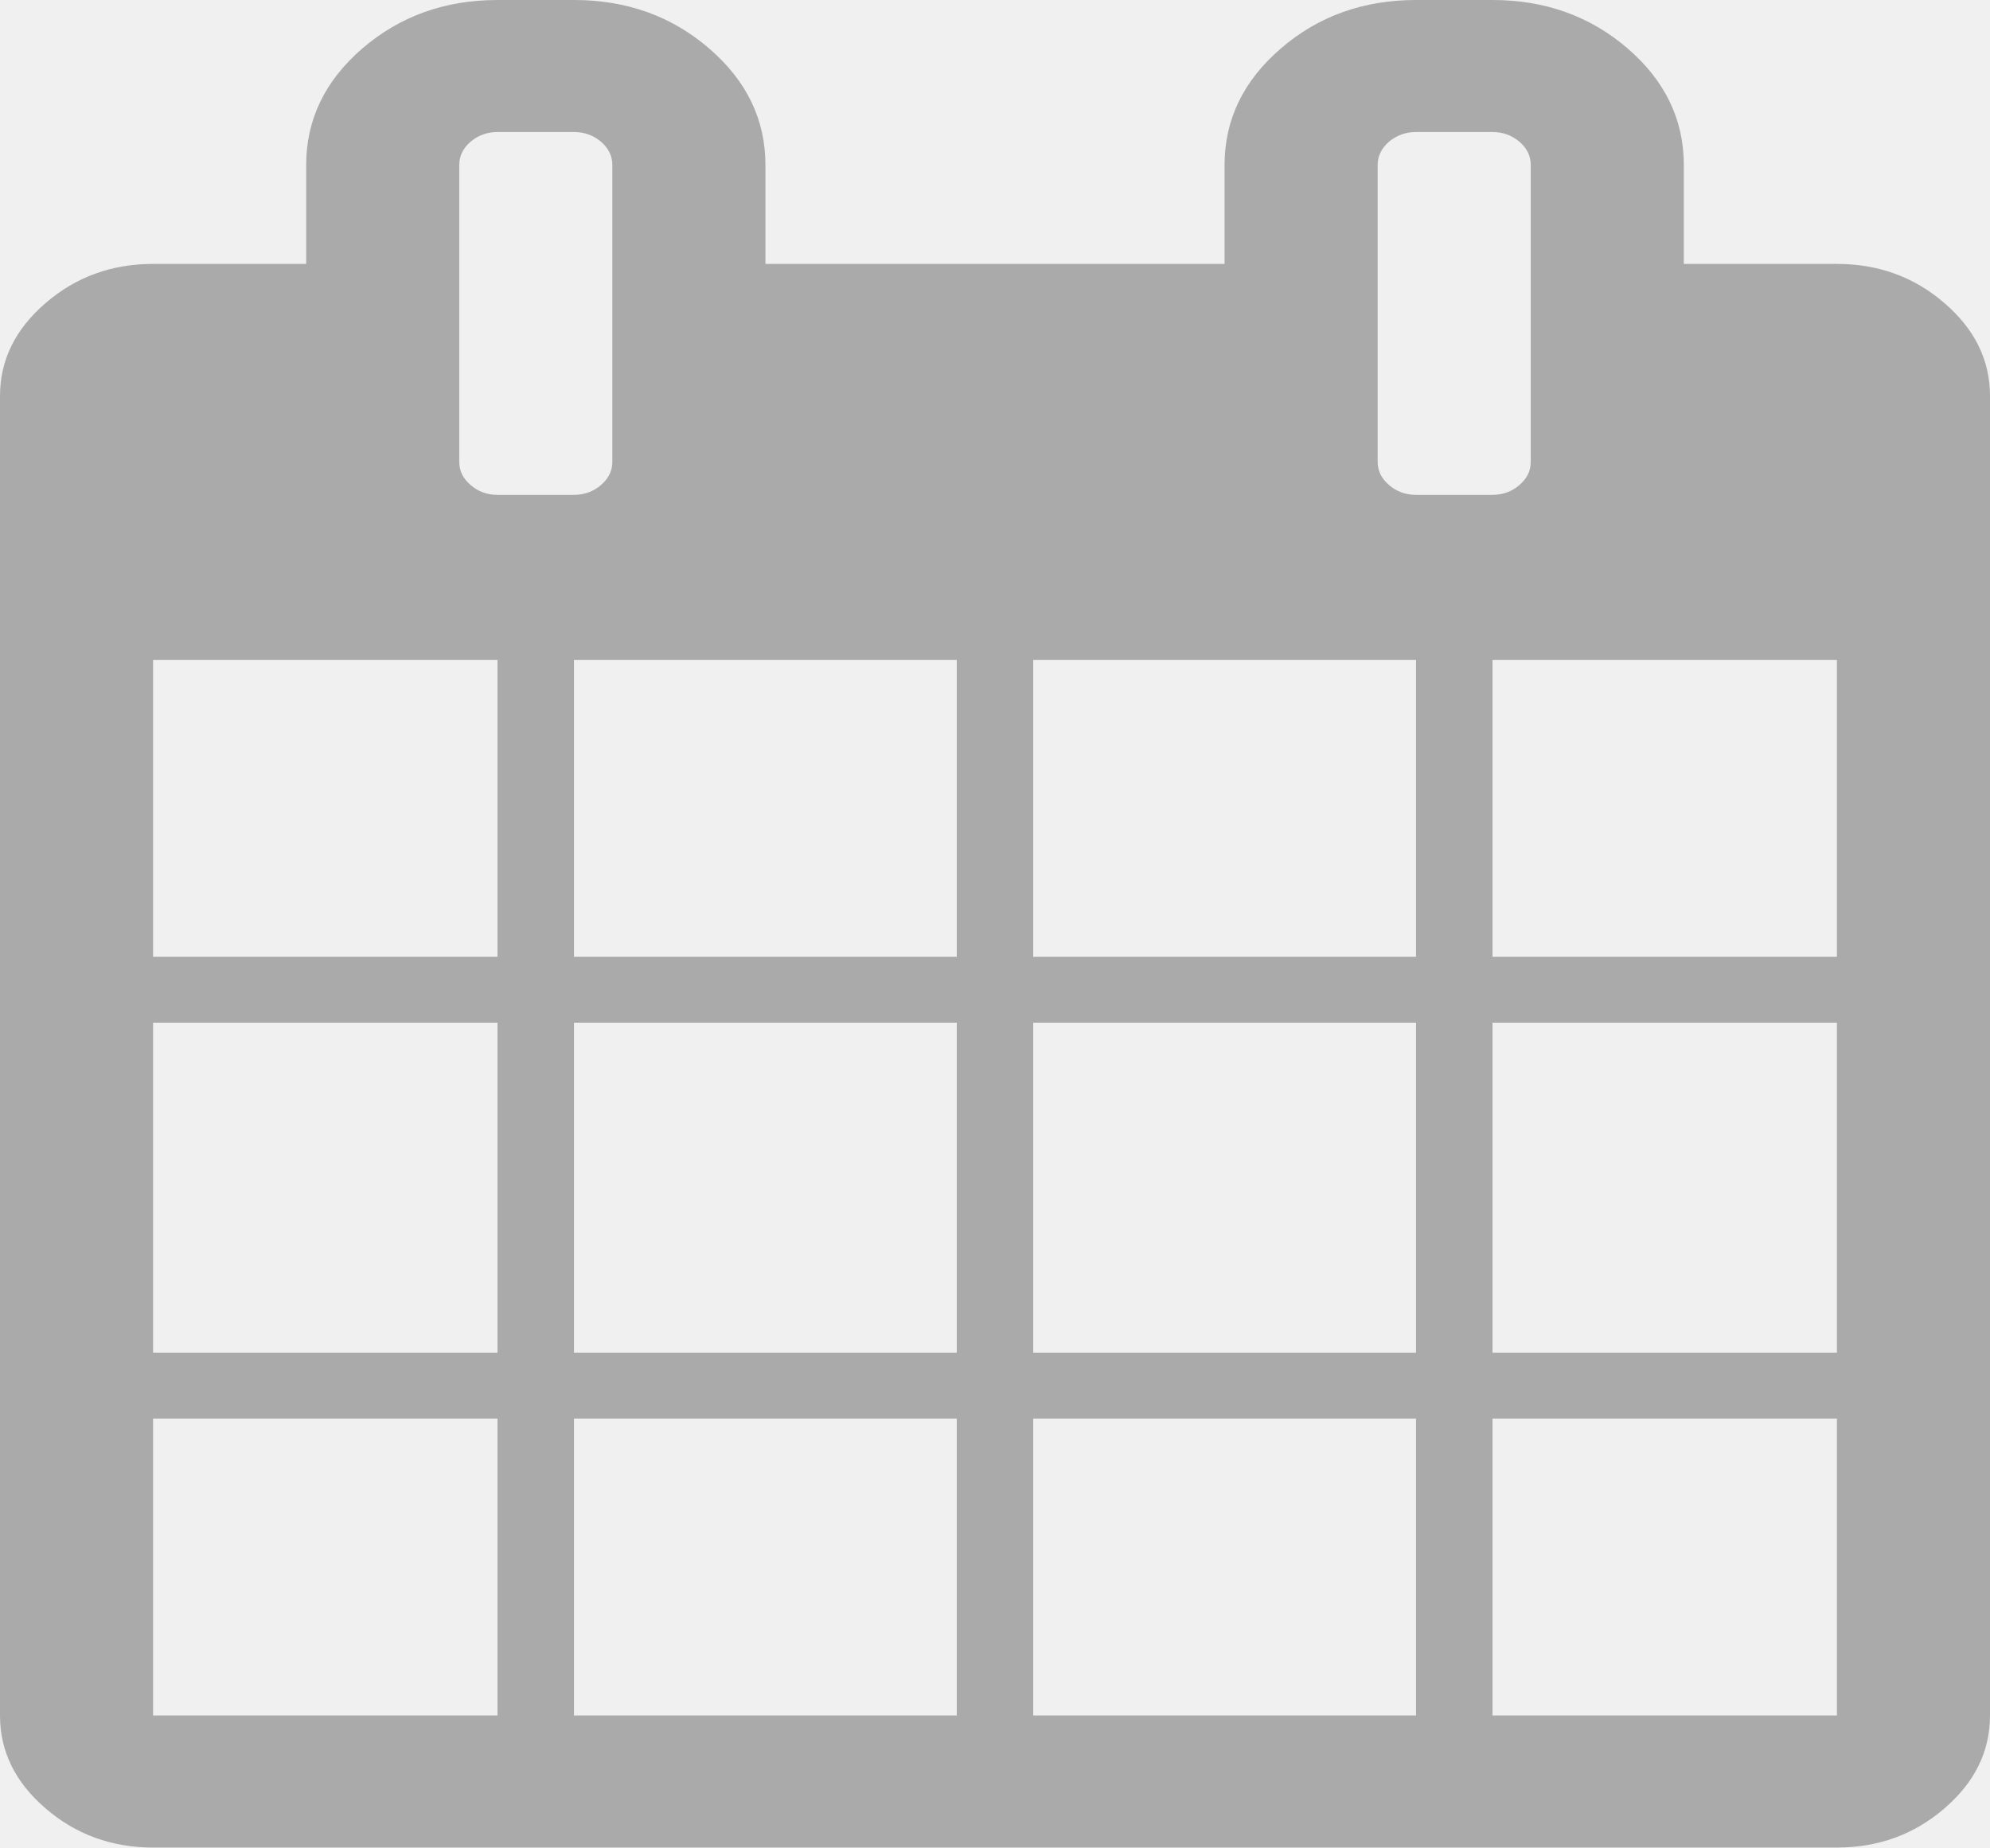
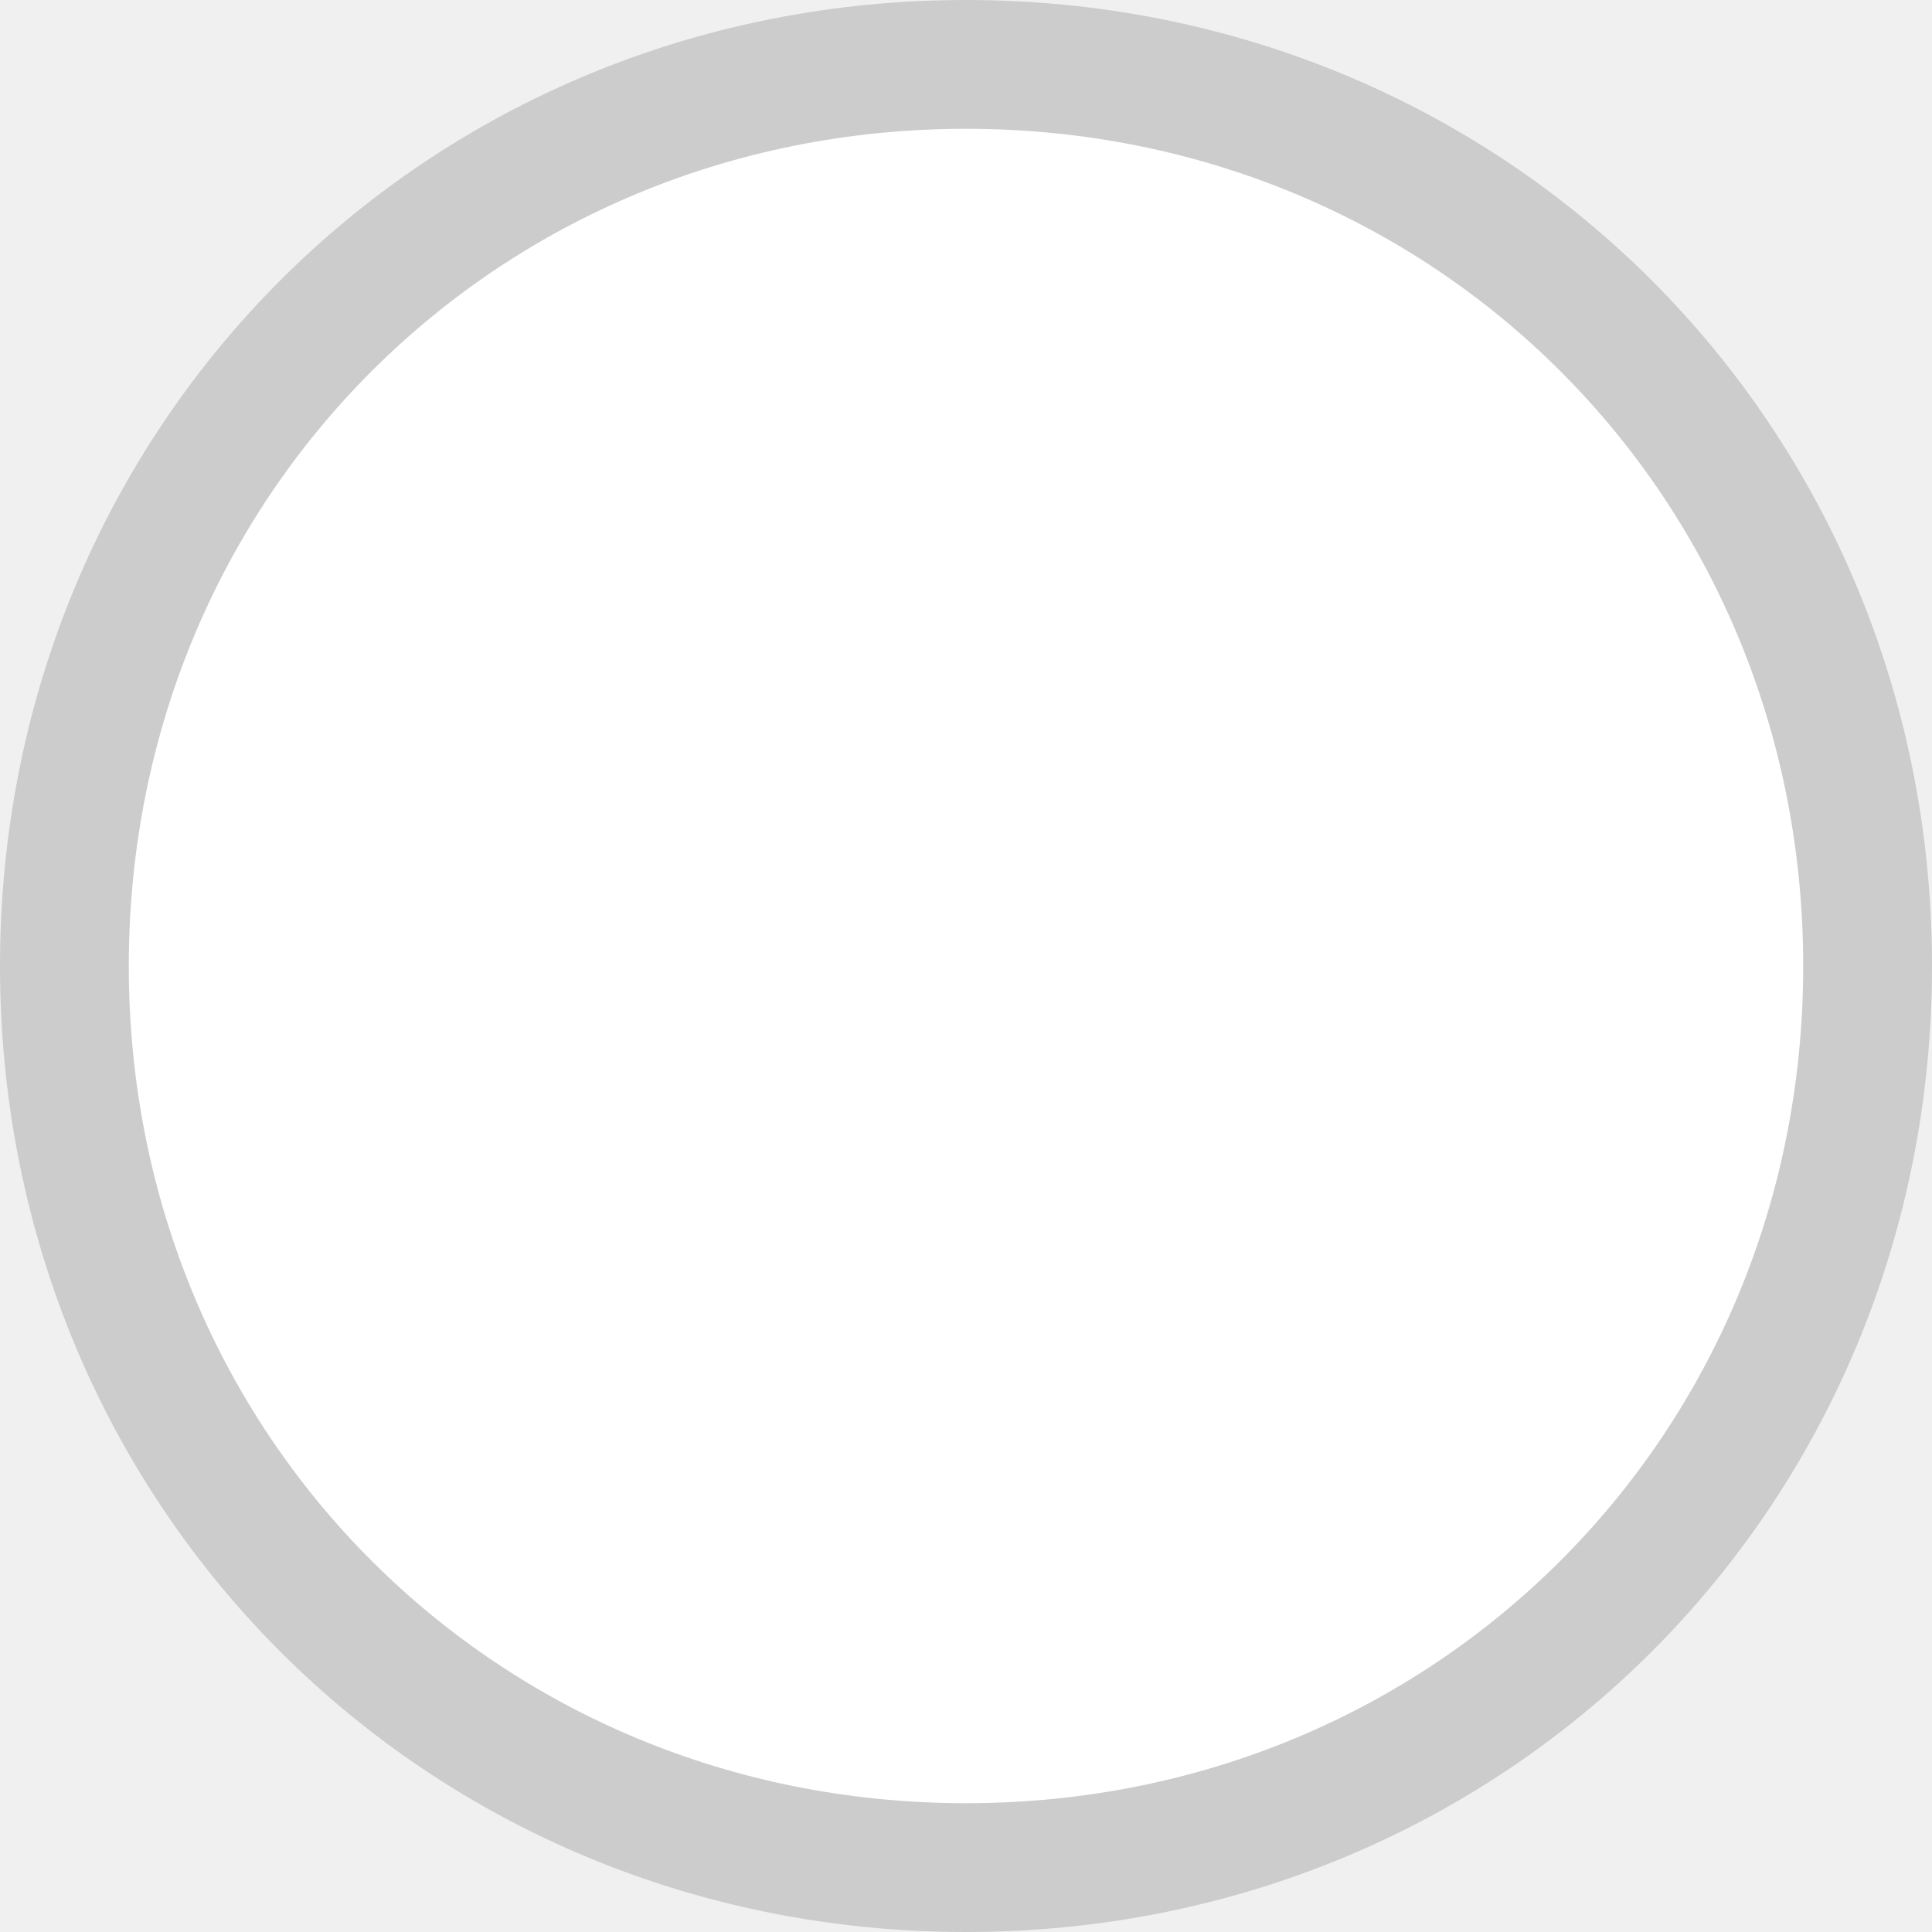
- <svg xmlns="http://www.w3.org/2000/svg" version="1.1" width="14px" height="13px">
-   <g transform="matrix(1 0 0 1 -31 -207 )">
-     <path d="M 1.077 9.982  L 1.077 12.071  L 3.5 12.071  L 3.5 9.982  L 1.077 9.982  Z M 4.038 9.982  L 4.038 12.071  L 6.731 12.071  L 6.731 9.982  L 4.038 9.982  Z M 1.077 7.196  L 1.077 9.518  L 3.5 9.518  L 3.5 7.196  L 1.077 7.196  Z M 4.038 7.196  L 4.038 9.518  L 6.731 9.518  L 6.731 7.196  L 4.038 7.196  Z M 1.077 4.643  L 1.077 6.732  L 3.5 6.732  L 3.5 4.643  L 1.077 4.643  Z M 7.269 9.982  L 7.269 12.071  L 9.962 12.071  L 9.962 9.982  L 7.269 9.982  Z M 4.038 4.643  L 4.038 6.732  L 6.731 6.732  L 6.731 4.643  L 4.038 4.643  Z M 10.5 9.982  L 10.5 12.071  L 12.923 12.071  L 12.923 9.982  L 10.5 9.982  Z M 7.269 7.196  L 7.269 9.518  L 9.962 9.518  L 9.962 7.196  L 7.269 7.196  Z M 4.228 3.413  C 4.281 3.367  4.308 3.313  4.308 3.25  L 4.308 1.161  C 4.308 1.098  4.281 1.043  4.228 0.997  C 4.174 0.952  4.111 0.929  4.038 0.929  L 3.5 0.929  C 3.427 0.929  3.364 0.952  3.311 0.997  C 3.257 1.043  3.231 1.098  3.231 1.161  L 3.231 3.25  C 3.231 3.313  3.257 3.367  3.311 3.413  C 3.364 3.459  3.427 3.482  3.5 3.482  L 4.038 3.482  C 4.111 3.482  4.174 3.459  4.228 3.413  Z M 10.5 7.196  L 10.5 9.518  L 12.923 9.518  L 12.923 7.196  L 10.5 7.196  Z M 7.269 4.643  L 7.269 6.732  L 9.962 6.732  L 9.962 4.643  L 7.269 4.643  Z M 10.5 4.643  L 10.5 6.732  L 12.923 6.732  L 12.923 4.643  L 10.5 4.643  Z M 10.689 3.413  C 10.743 3.367  10.769 3.313  10.769 3.25  L 10.769 1.161  C 10.769 1.098  10.743 1.043  10.689 0.997  C 10.636 0.952  10.573 0.929  10.5 0.929  L 9.962 0.929  C 9.889 0.929  9.826 0.952  9.772 0.997  C 9.719 1.043  9.692 1.098  9.692 1.161  L 9.692 3.25  C 9.692 3.313  9.719 3.367  9.772 3.413  C 9.826 3.459  9.889 3.482  9.962 3.482  L 10.5 3.482  C 10.573 3.482  10.636 3.459  10.689 3.413  Z M 13.68 2.133  C 13.893 2.317  14 2.534  14 2.786  L 14 12.071  C 14 12.323  13.893 12.541  13.68 12.724  C 13.467 12.908  13.215 13  12.923 13  L 1.077 13  C 0.785 13  0.533 12.908  0.32 12.724  C 0.107 12.541  0 12.323  0 12.071  L 0 2.786  C 0 2.534  0.107 2.317  0.32 2.133  C 0.533 1.949  0.785 1.857  1.077 1.857  L 2.154 1.857  L 2.154 1.161  C 2.154 0.842  2.286 0.568  2.549 0.341  C 2.813 0.114  3.13 0  3.5 0  L 4.038 0  C 4.409 0  4.726 0.114  4.989 0.341  C 5.253 0.568  5.385 0.842  5.385 1.161  L 5.385 1.857  L 8.615 1.857  L 8.615 1.161  C 8.615 0.842  8.747 0.568  9.011 0.341  C 9.274 0.114  9.591 0  9.962 0  L 10.5 0  C 10.87 0  11.187 0.114  11.451 0.341  C 11.714 0.568  11.846 0.842  11.846 1.161  L 11.846 1.857  L 12.923 1.857  C 13.215 1.857  13.467 1.949  13.68 2.133  Z " fill-rule="nonzero" fill="#aaaaaa" stroke="none" transform="matrix(1 0 0 1 31 207 )" />
+ <svg xmlns="http://www.w3.org/2000/svg" version="1.1" width="30px" height="30px">
+   <g transform="matrix(1 0 0 1 -28 -1129 )">
+     <path d="M 43 1130  C 50.84 1130  57 1136.16  57 1144  C 57 1151.84  50.84 1158  43 1158  C 35.16 1158  29 1151.84  29 1144  C 29 1136.16  35.16 1130  43 1130  Z " fill-rule="nonzero" fill="#ffffff" stroke="none" />
+     <path d="M 43 1130  C 50.84 1130  57 1136.16  57 1144  C 57 1151.84  50.84 1158  43 1158  C 35.16 1158  29 1151.84  29 1144  C 29 1136.16  35.16 1130  43 1130  Z " stroke-width="2" stroke="#cccccc" fill="none" />
  </g>
</svg>
